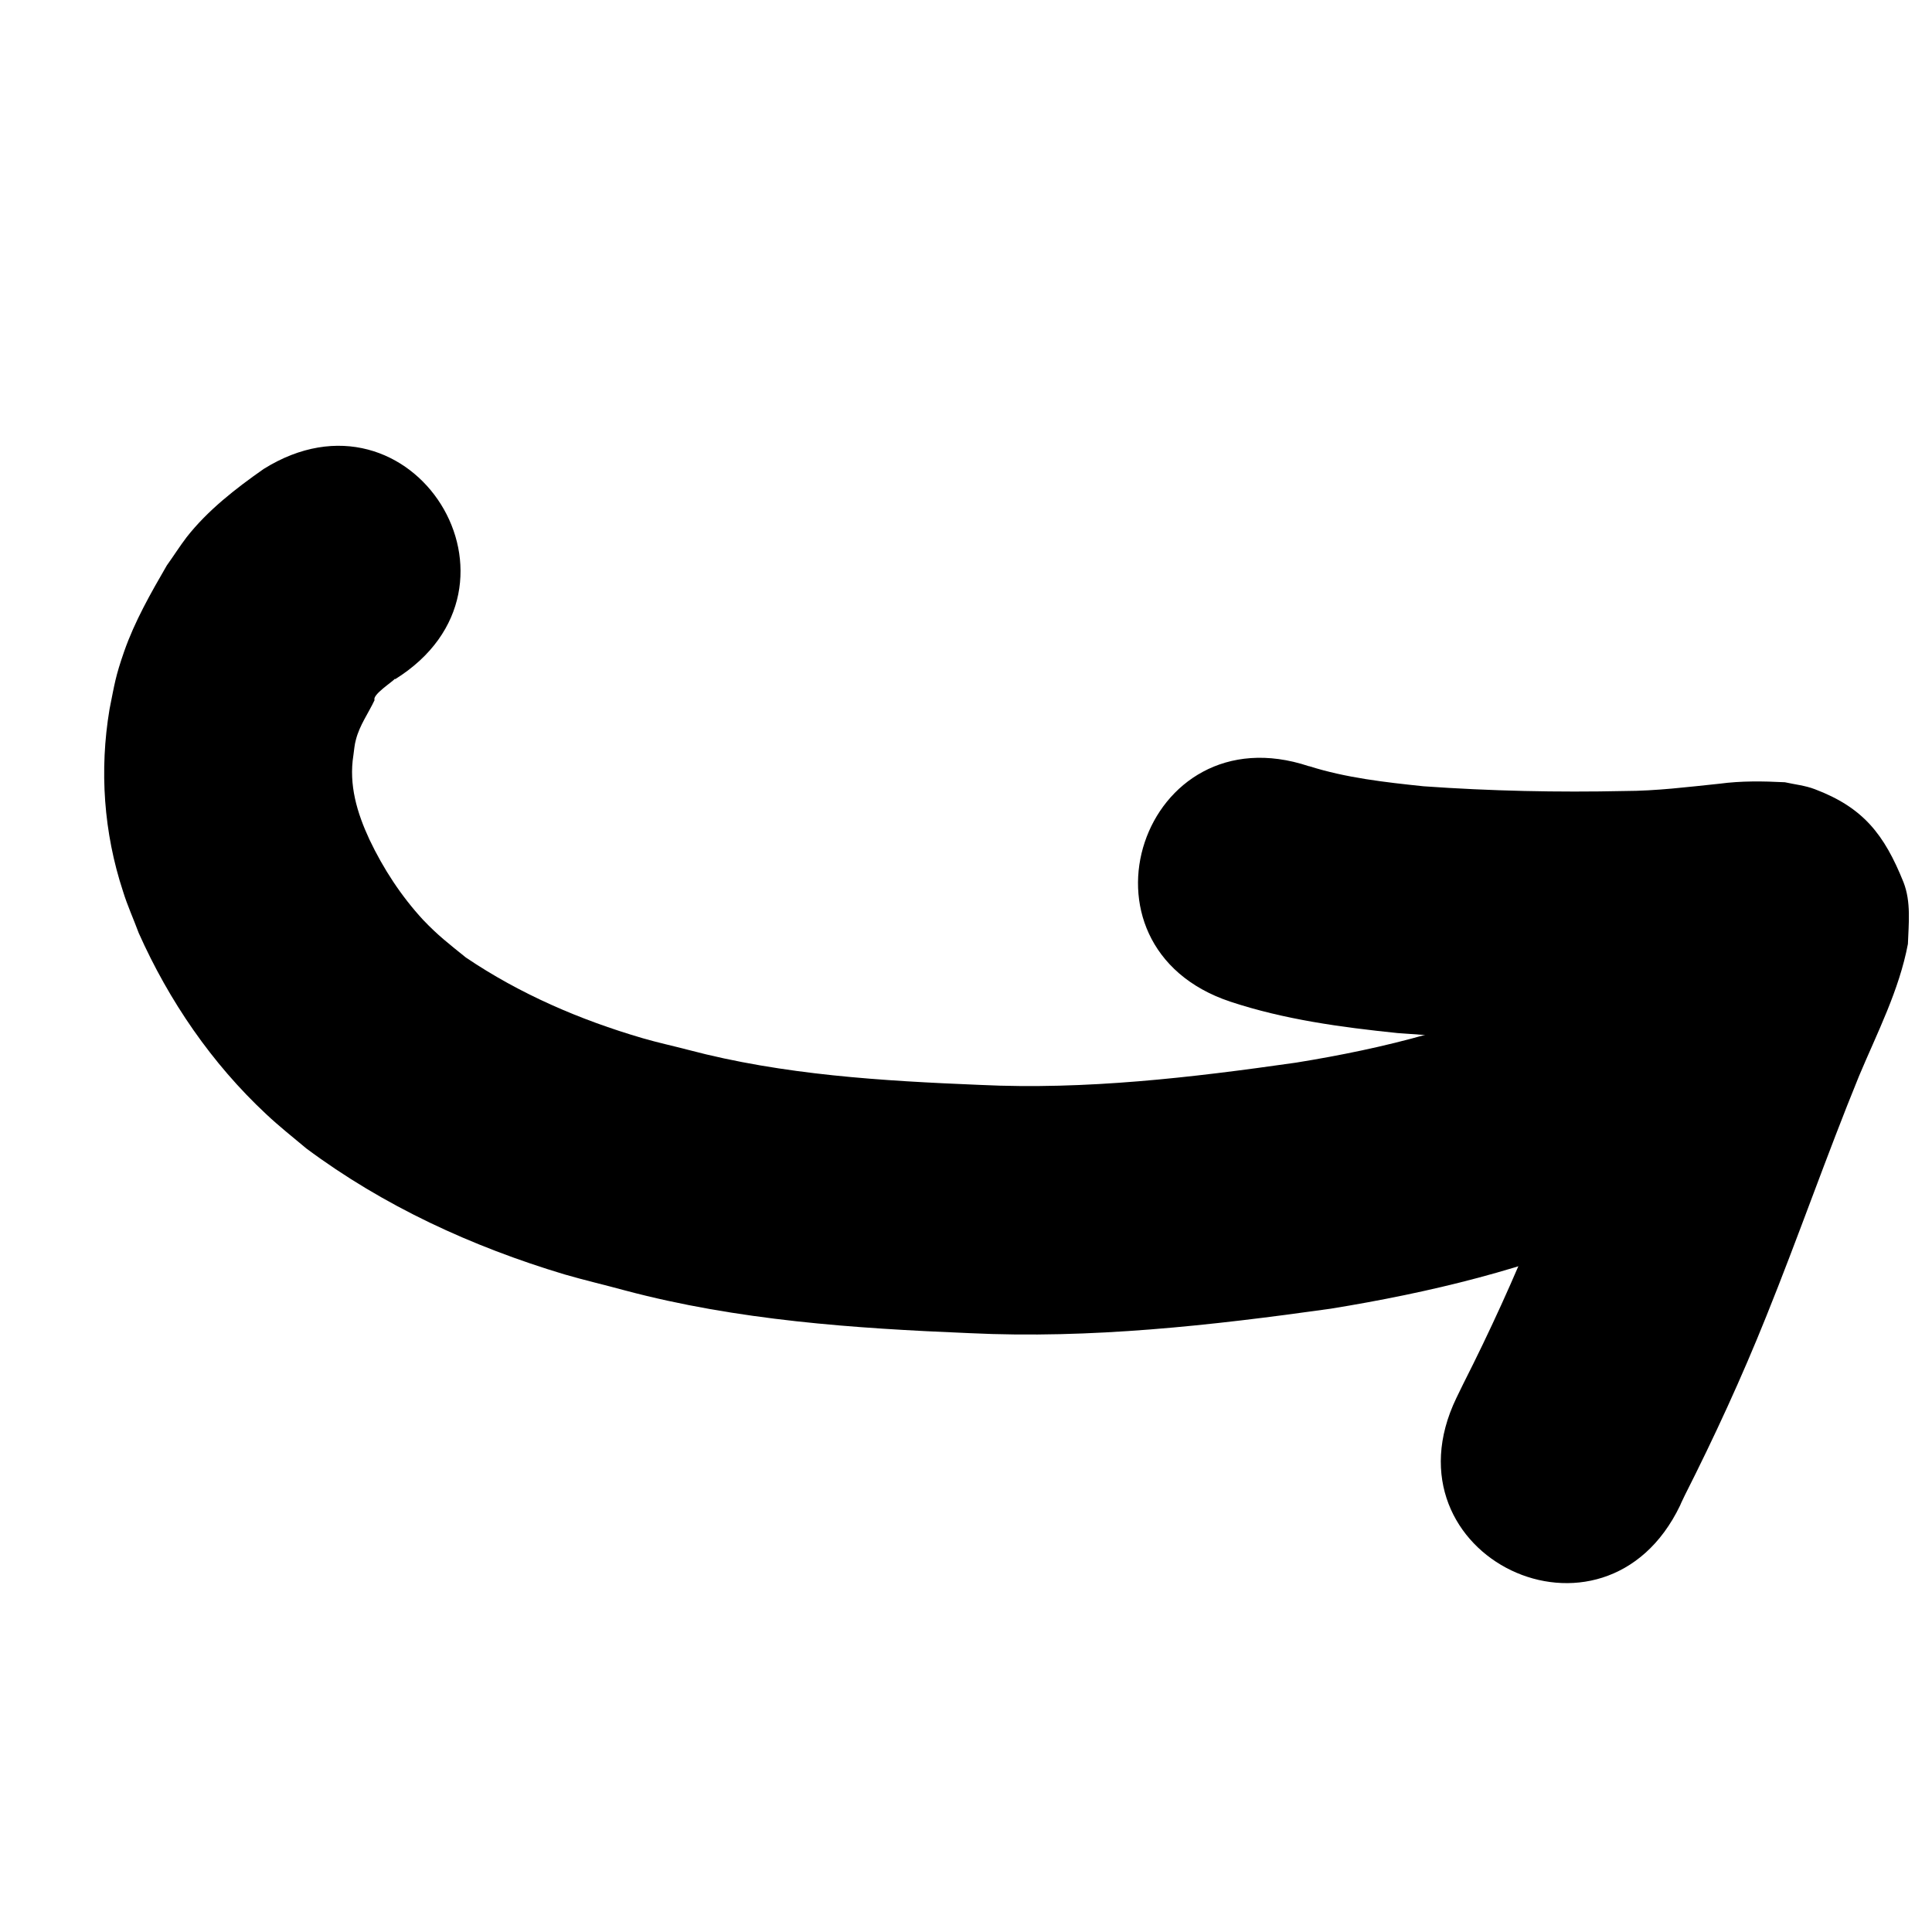
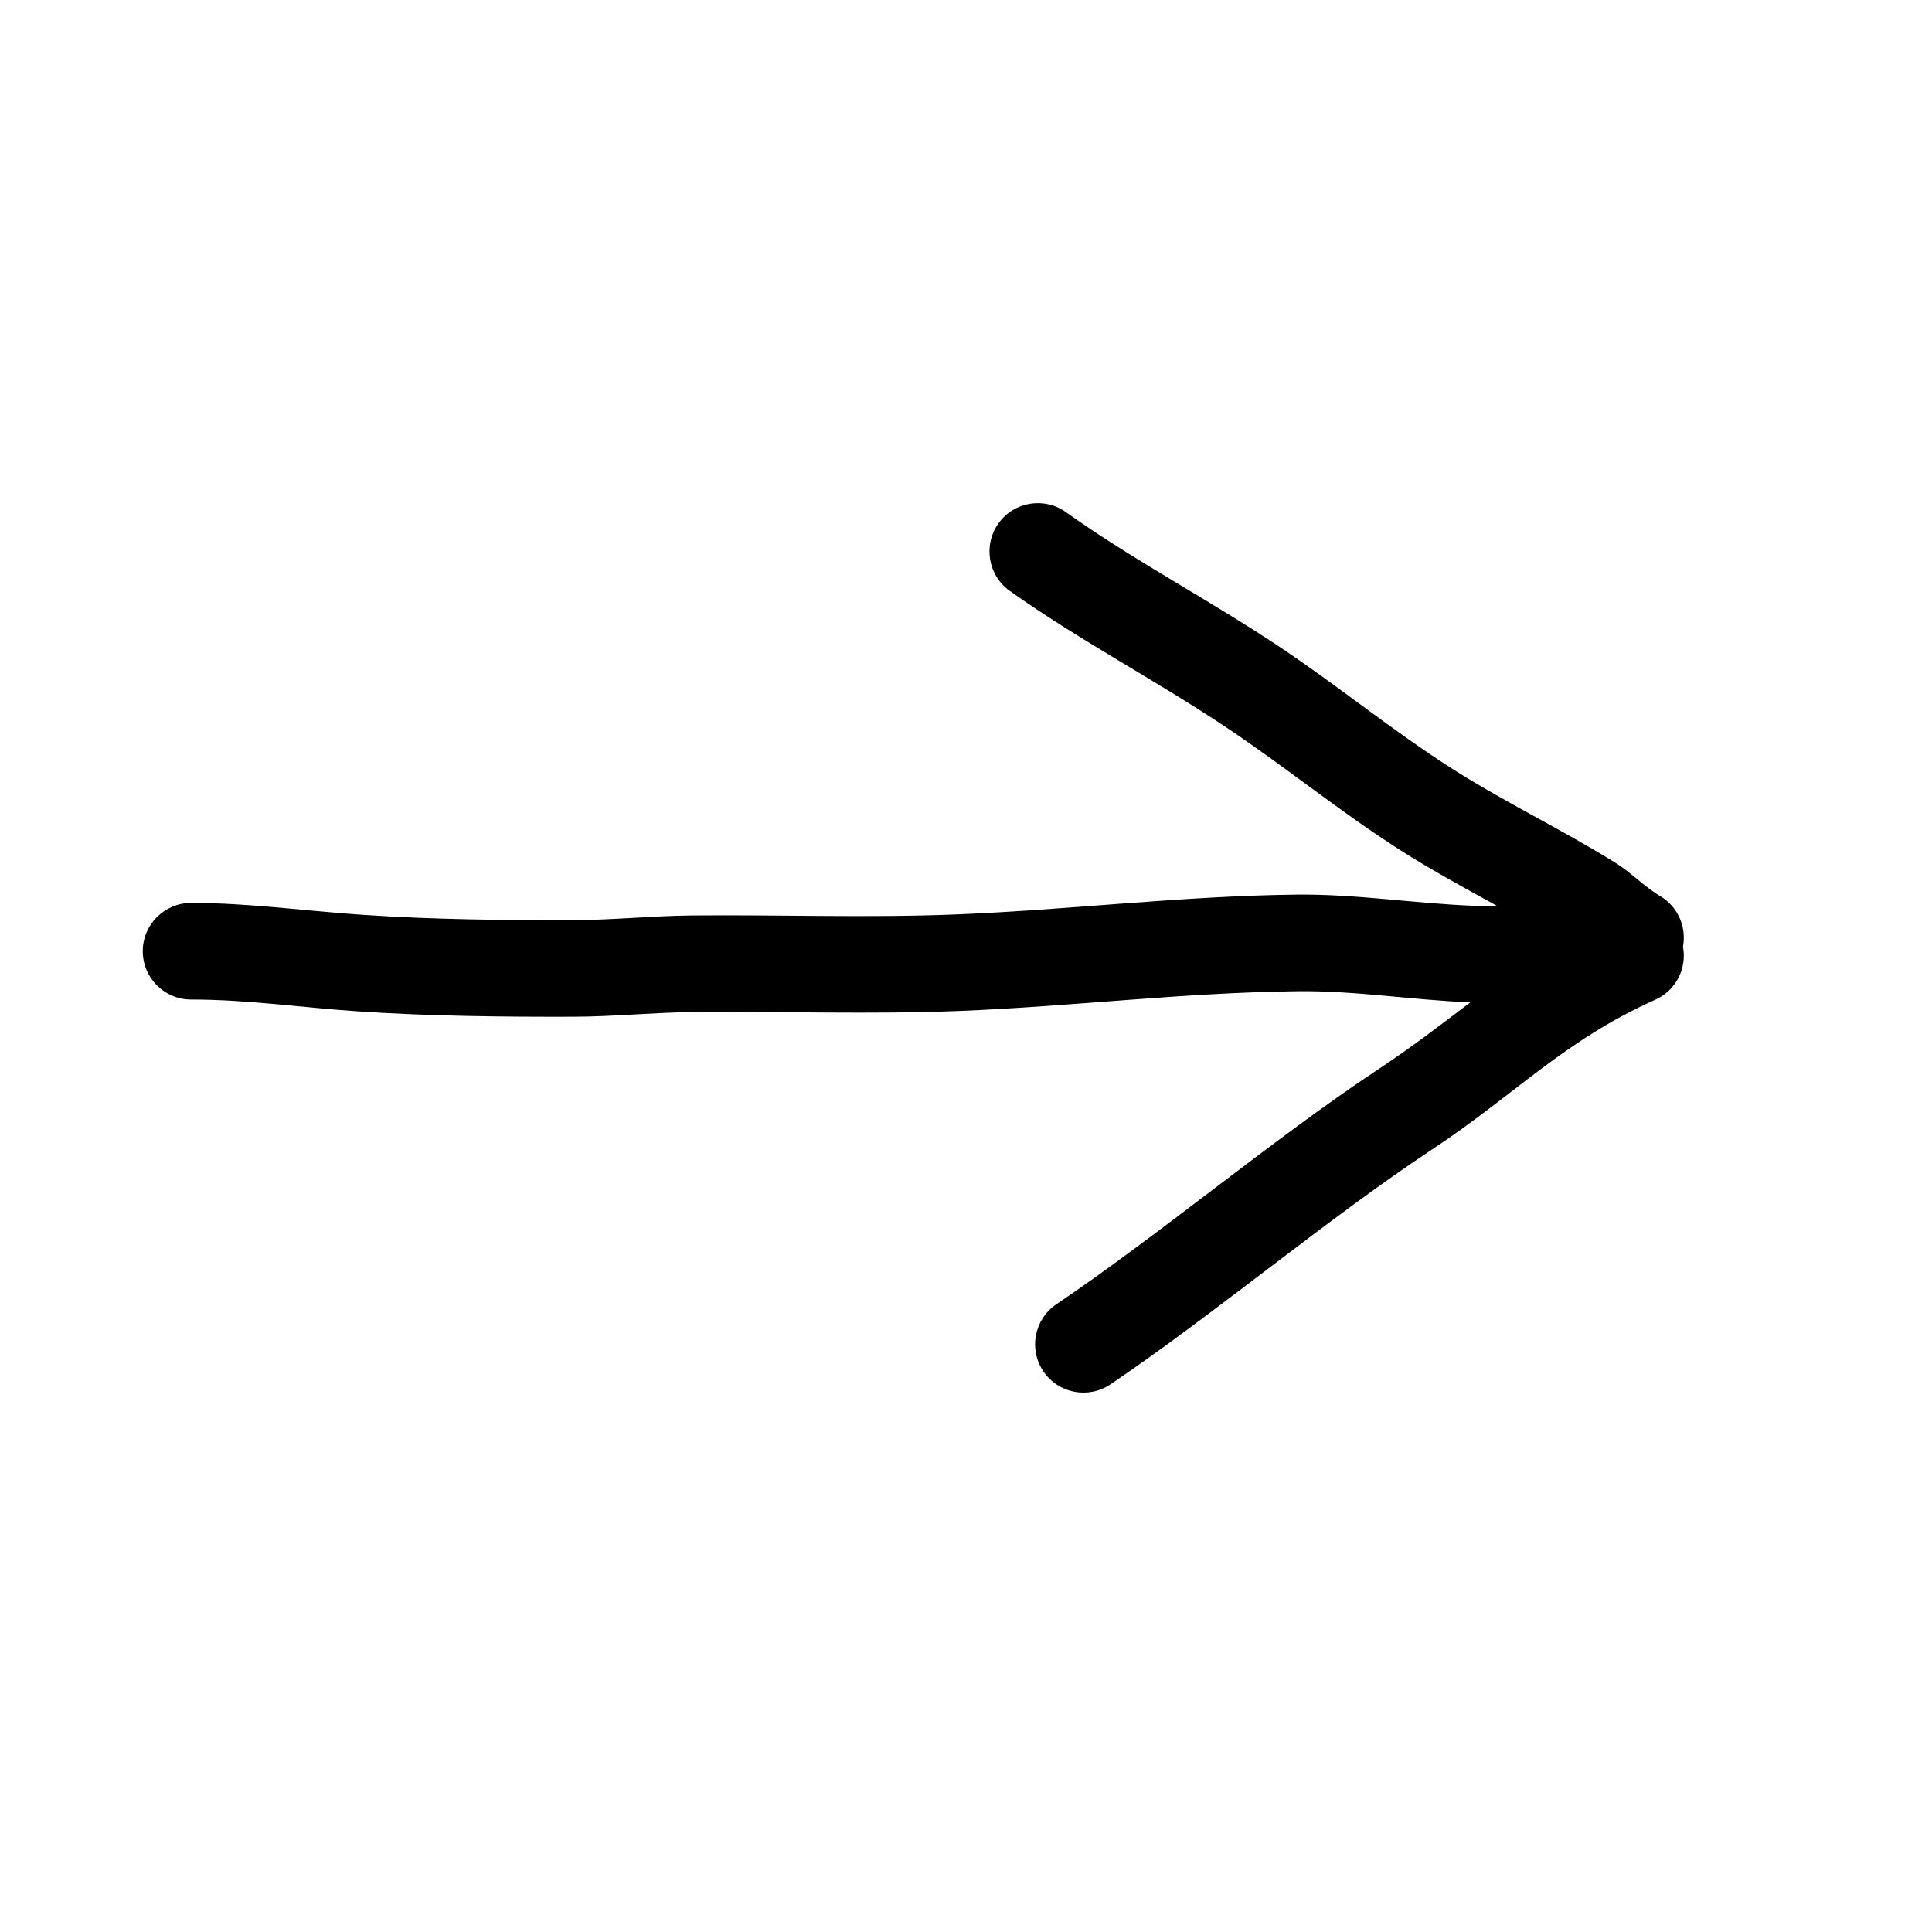
- <svg xmlns="http://www.w3.org/2000/svg" viewBox="0 0 5.292 5.292" height="20" width="20">
-   <g transform="translate(0,-291.7083)" id="layer1">
-     <path d="m 1.082,293.567 c -0.005,0.008 -0.063,0.044 -0.056,0.059 -0.017,0.036 -0.041,0.069 -0.051,0.108 -0.004,0.014 -0.005,0.029 -0.007,0.043 -0.013,0.081 0.01,0.158 0.044,0.231 0.038,0.08 0.087,0.155 0.147,0.22 0.041,0.043 0.07,0.065 0.117,0.103 0.148,0.1 0.313,0.171 0.484,0.221 0.041,0.012 0.083,0.021 0.125,0.032 0.261,0.069 0.531,0.085 0.799,0.096 0.29,0.014 0.579,-0.02 0.866,-0.061 0.241,-0.039 0.482,-0.098 0.7,-0.209 0.026,-0.022 0.066,-0.033 0.087,-0.06 0.001,-0.002 -0.006,0.005 -0.006,0.003 -2.061e-4,-0.003 0.004,-0.005 0.006,-0.007 0.323,-0.356 0.826,0.1 0.504,0.457 v 0 c -0.085,0.092 -0.179,0.159 -0.291,0.218 -0.037,0.018 -0.073,0.037 -0.111,0.053 -0.252,0.11 -0.523,0.175 -0.794,0.219 -0.327,0.046 -0.658,0.083 -0.989,0.067 -0.317,-0.013 -0.636,-0.035 -0.944,-0.117 -0.055,-0.015 -0.111,-0.028 -0.166,-0.044 -0.253,-0.076 -0.495,-0.187 -0.707,-0.345 -0.037,-0.031 -0.075,-0.061 -0.11,-0.094 -0.149,-0.139 -0.266,-0.31 -0.349,-0.496 -0.014,-0.038 -0.031,-0.075 -0.043,-0.114 -0.053,-0.161 -0.065,-0.332 -0.037,-0.499 0.014,-0.07 0.016,-0.089 0.04,-0.158 0.029,-0.083 0.073,-0.16 0.117,-0.236 0.018,-0.025 0.035,-0.052 0.054,-0.077 0.058,-0.074 0.134,-0.133 0.211,-0.187 0.408,-0.255 0.768,0.322 0.36,0.576 z" id="path1864" style="fill:#000000;fill-opacity:1;stroke:none;stroke-width:0.1;stroke-miterlimit:4;stroke-dasharray:none;stroke-opacity:1" />
-     <path d="m 3.586,293.807 c 0.101,0.032 0.208,0.044 0.313,0.055 0.183,0.013 0.367,0.017 0.551,0.013 0.087,-1.8e-4 0.173,-0.011 0.26,-0.02 0.06,-0.008 0.119,-0.007 0.179,-0.004 0.027,0.006 0.056,0.009 0.082,0.019 0.132,0.05 0.19,0.123 0.243,0.255 0.021,0.054 0.014,0.113 0.012,0.169 -0.024,0.127 -0.084,0.243 -0.134,0.362 -0.089,0.218 -0.166,0.44 -0.254,0.658 -0.067,0.167 -0.142,0.33 -0.223,0.49 -0.004,0.009 -0.009,0.018 -0.013,0.028 -0.208,0.433 -0.821,0.139 -0.613,-0.294 v 0 c 0.006,-0.013 0.013,-0.026 0.019,-0.039 0.073,-0.144 0.14,-0.291 0.2,-0.44 0.09,-0.221 0.167,-0.447 0.257,-0.667 0.024,-0.057 0.049,-0.114 0.073,-0.171 0.005,-0.011 0.009,-0.021 0.013,-0.032 0.002,-0.004 0.005,-0.015 0.005,-0.011 -6.614e-4,0.013 -0.004,0.027 -0.006,0.04 4.233e-4,0.018 -8.996e-4,0.036 0.001,0.053 0.014,0.116 0.1,0.209 0.208,0.245 0.018,0.006 0.037,0.007 0.056,0.011 0.077,5.8e-4 -0.025,2.7e-4 -0.036,0.004 -0.105,0.011 -0.209,0.023 -0.315,0.023 -0.212,0.005 -0.424,6.1e-4 -0.636,-0.016 -0.155,-0.016 -0.31,-0.037 -0.458,-0.086 -0.456,-0.152 -0.241,-0.797 0.215,-0.645 z" id="path1866" style="fill:#000000;fill-opacity:1;stroke:none;stroke-width:0.1;stroke-miterlimit:4;stroke-dasharray:none;stroke-opacity:1" />
-   </g>
+ <svg xmlns="http://www.w3.org/2000/svg" width="100%" height="100%" viewBox="0 0 20 20" version="1.1" xml:space="preserve" style="fill-rule:evenodd;clip-rule:evenodd;stroke-linejoin:round;stroke-miterlimit:2;">
+   <path d="M15.221,10.376c-0.293,0.222 -0.591,0.453 -0.941,0.685c-1.084,0.716 -2.269,1.715 -3.345,2.441c-0.228,0.154 -0.289,0.465 -0.134,0.694c0.154,0.229 0.465,0.289 0.694,0.135c1.073,-0.725 2.255,-1.722 3.336,-2.436c0.846,-0.559 1.359,-1.123 2.304,-1.546c0.216,-0.096 0.329,-0.327 0.287,-0.549c0.038,-0.201 -0.05,-0.413 -0.235,-0.523c-0.168,-0.1 -0.302,-0.245 -0.468,-0.348c-0.551,-0.342 -1.137,-0.622 -1.686,-0.971c-0.618,-0.394 -1.187,-0.863 -1.798,-1.269c-0.724,-0.483 -1.492,-0.883 -2.202,-1.388c-0.225,-0.16 -0.538,-0.107 -0.698,0.118c-0.159,0.225 -0.107,0.538 0.118,0.698c0.719,0.51 1.495,0.916 2.228,1.404c0.616,0.41 1.191,0.882 1.815,1.28c0.328,0.209 0.67,0.394 1.009,0.581c-0.079,-0 -0.159,-0.002 -0.239,-0.005c-0.618,-0.023 -1.224,-0.123 -1.844,-0.116c-1.18,0.013 -2.348,0.158 -3.524,0.205c-0.912,0.037 -1.83,0.002 -2.743,0.011c-0.406,0.004 -0.812,0.047 -1.217,0.048c-0.72,0.002 -1.453,-0.006 -2.171,-0.054c-0.603,-0.04 -1.183,-0.124 -1.789,-0.124c-0.276,0 -0.5,0.224 -0.5,0.5c-0,0.276 0.224,0.5 0.5,0.5c0.584,0 1.142,0.083 1.722,0.122c0.742,0.05 1.497,0.058 2.24,0.056c0.409,-0.001 0.816,-0.044 1.225,-0.048c0.923,-0.009 1.851,0.025 2.773,-0.012c1.167,-0.047 2.326,-0.191 3.495,-0.204c0.602,-0.007 1.189,0.092 1.788,0.115Z" />
</svg>
